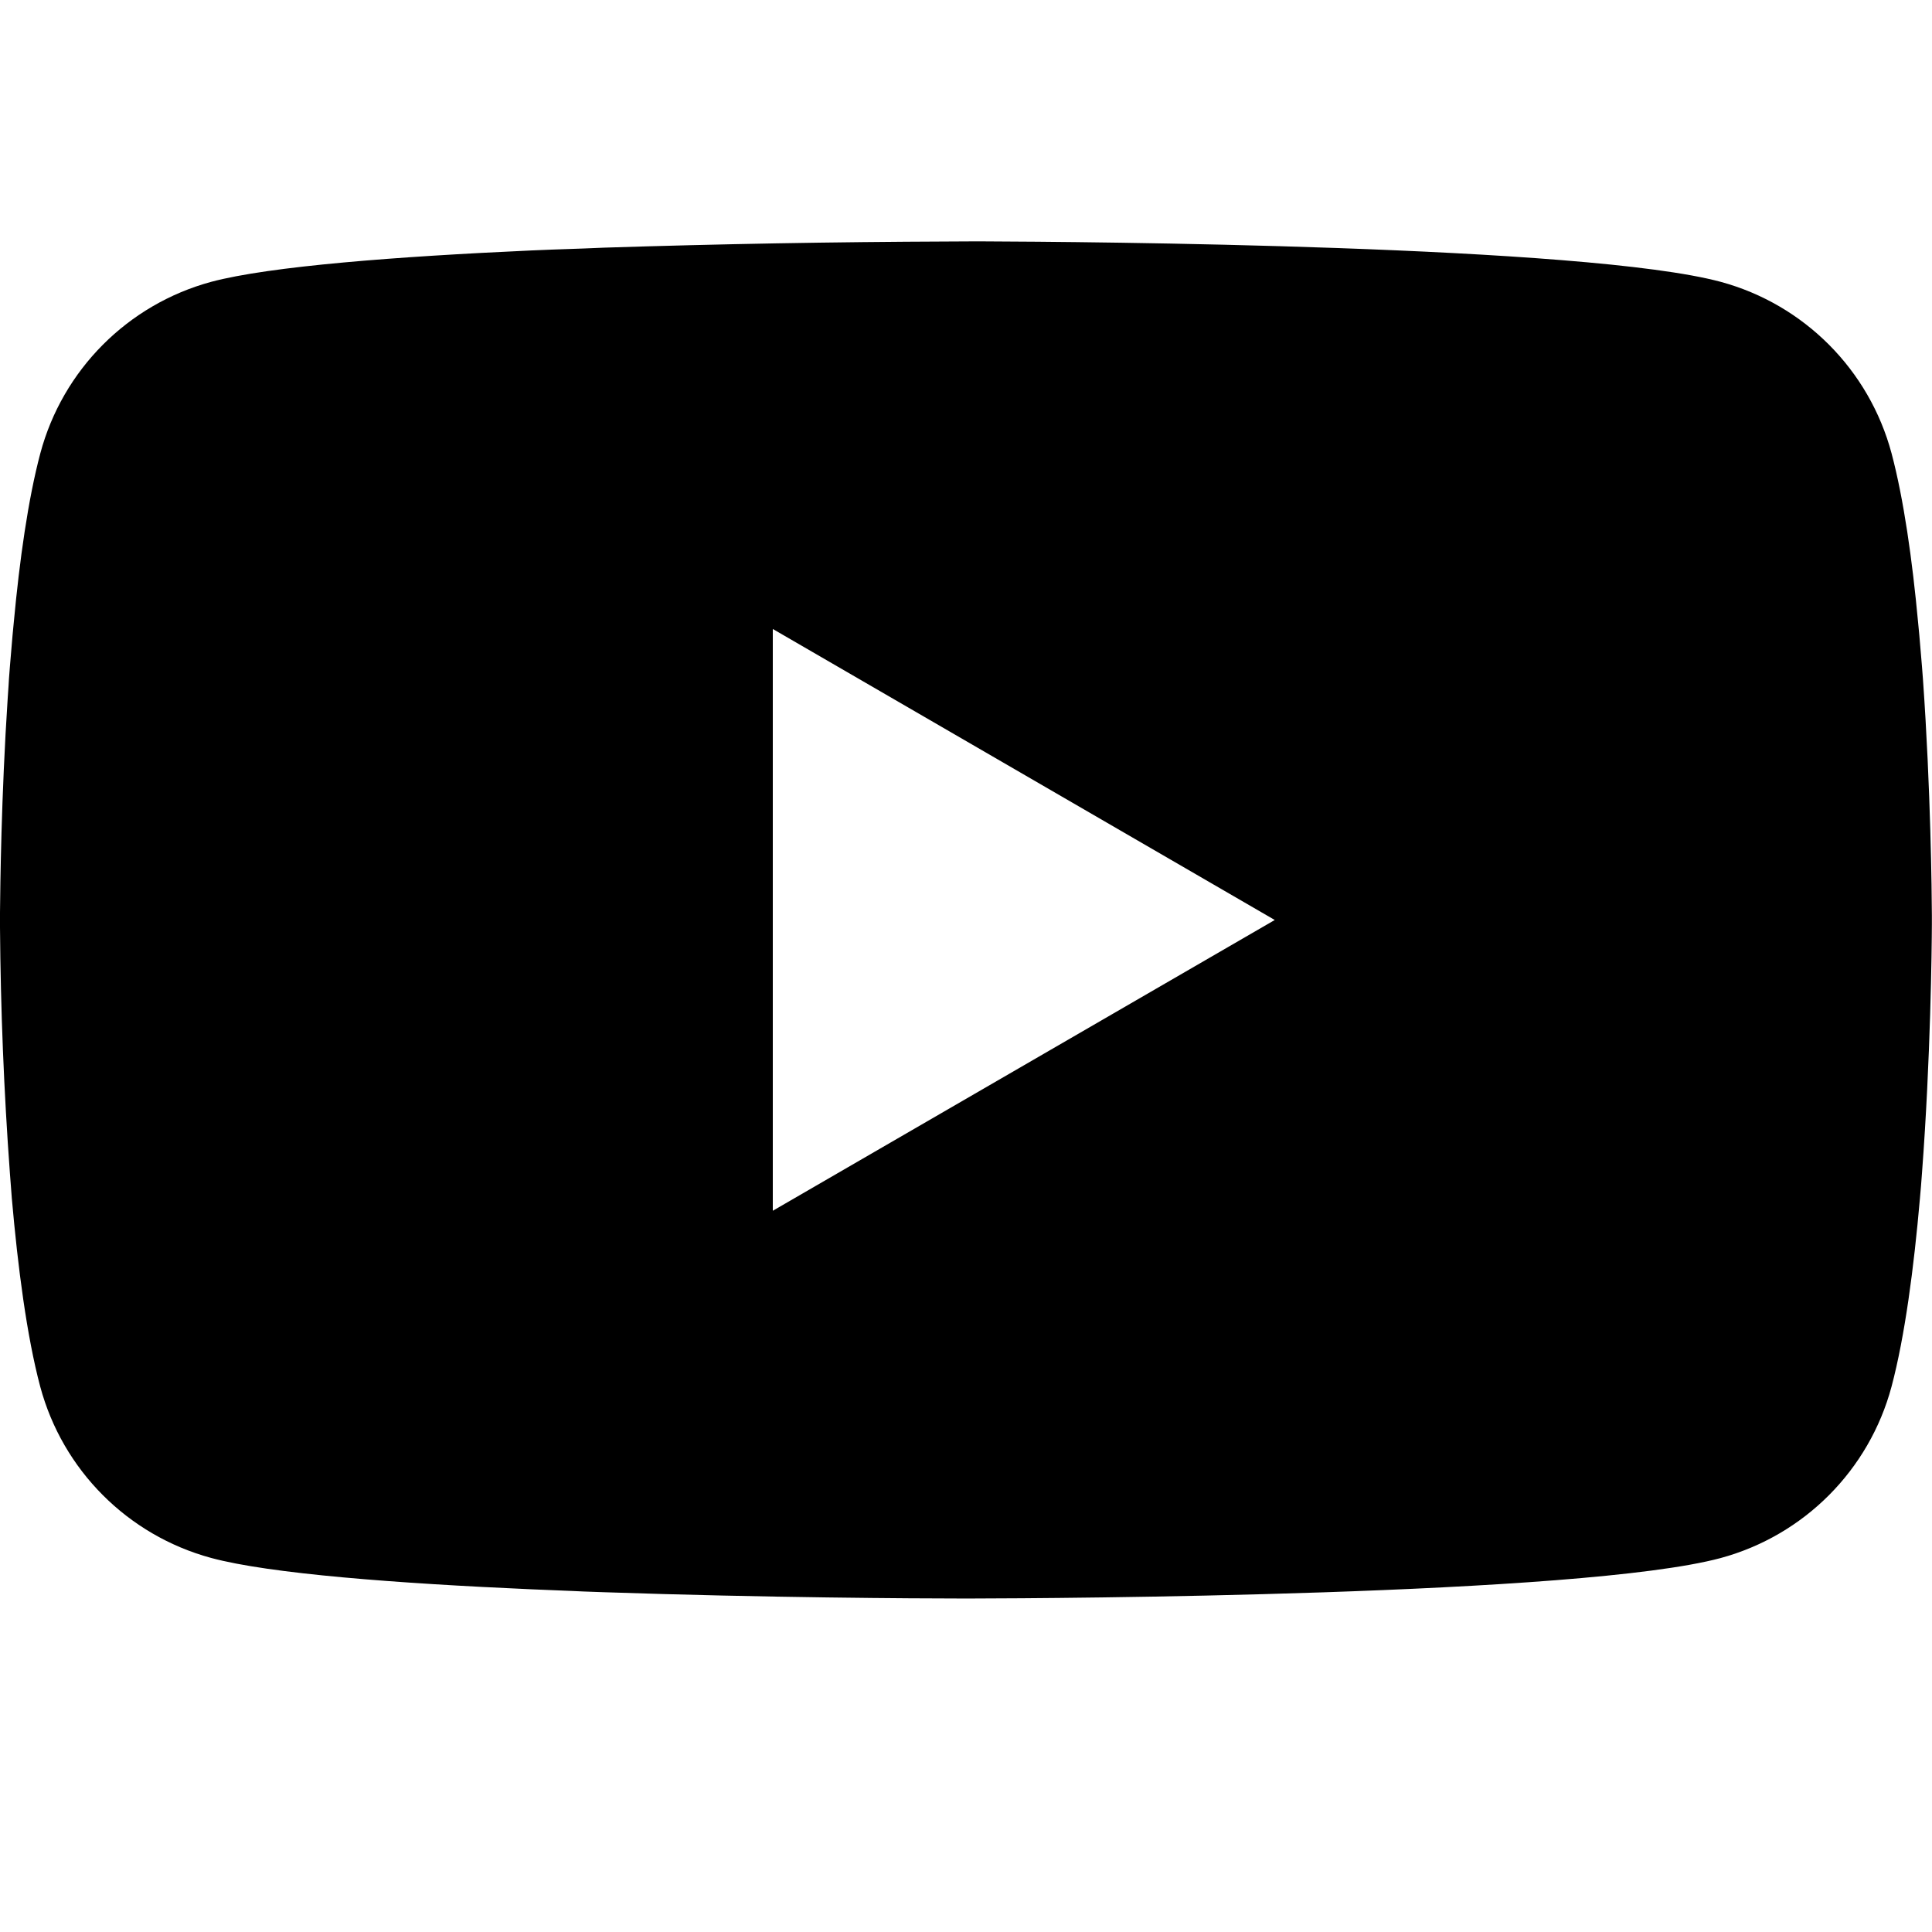
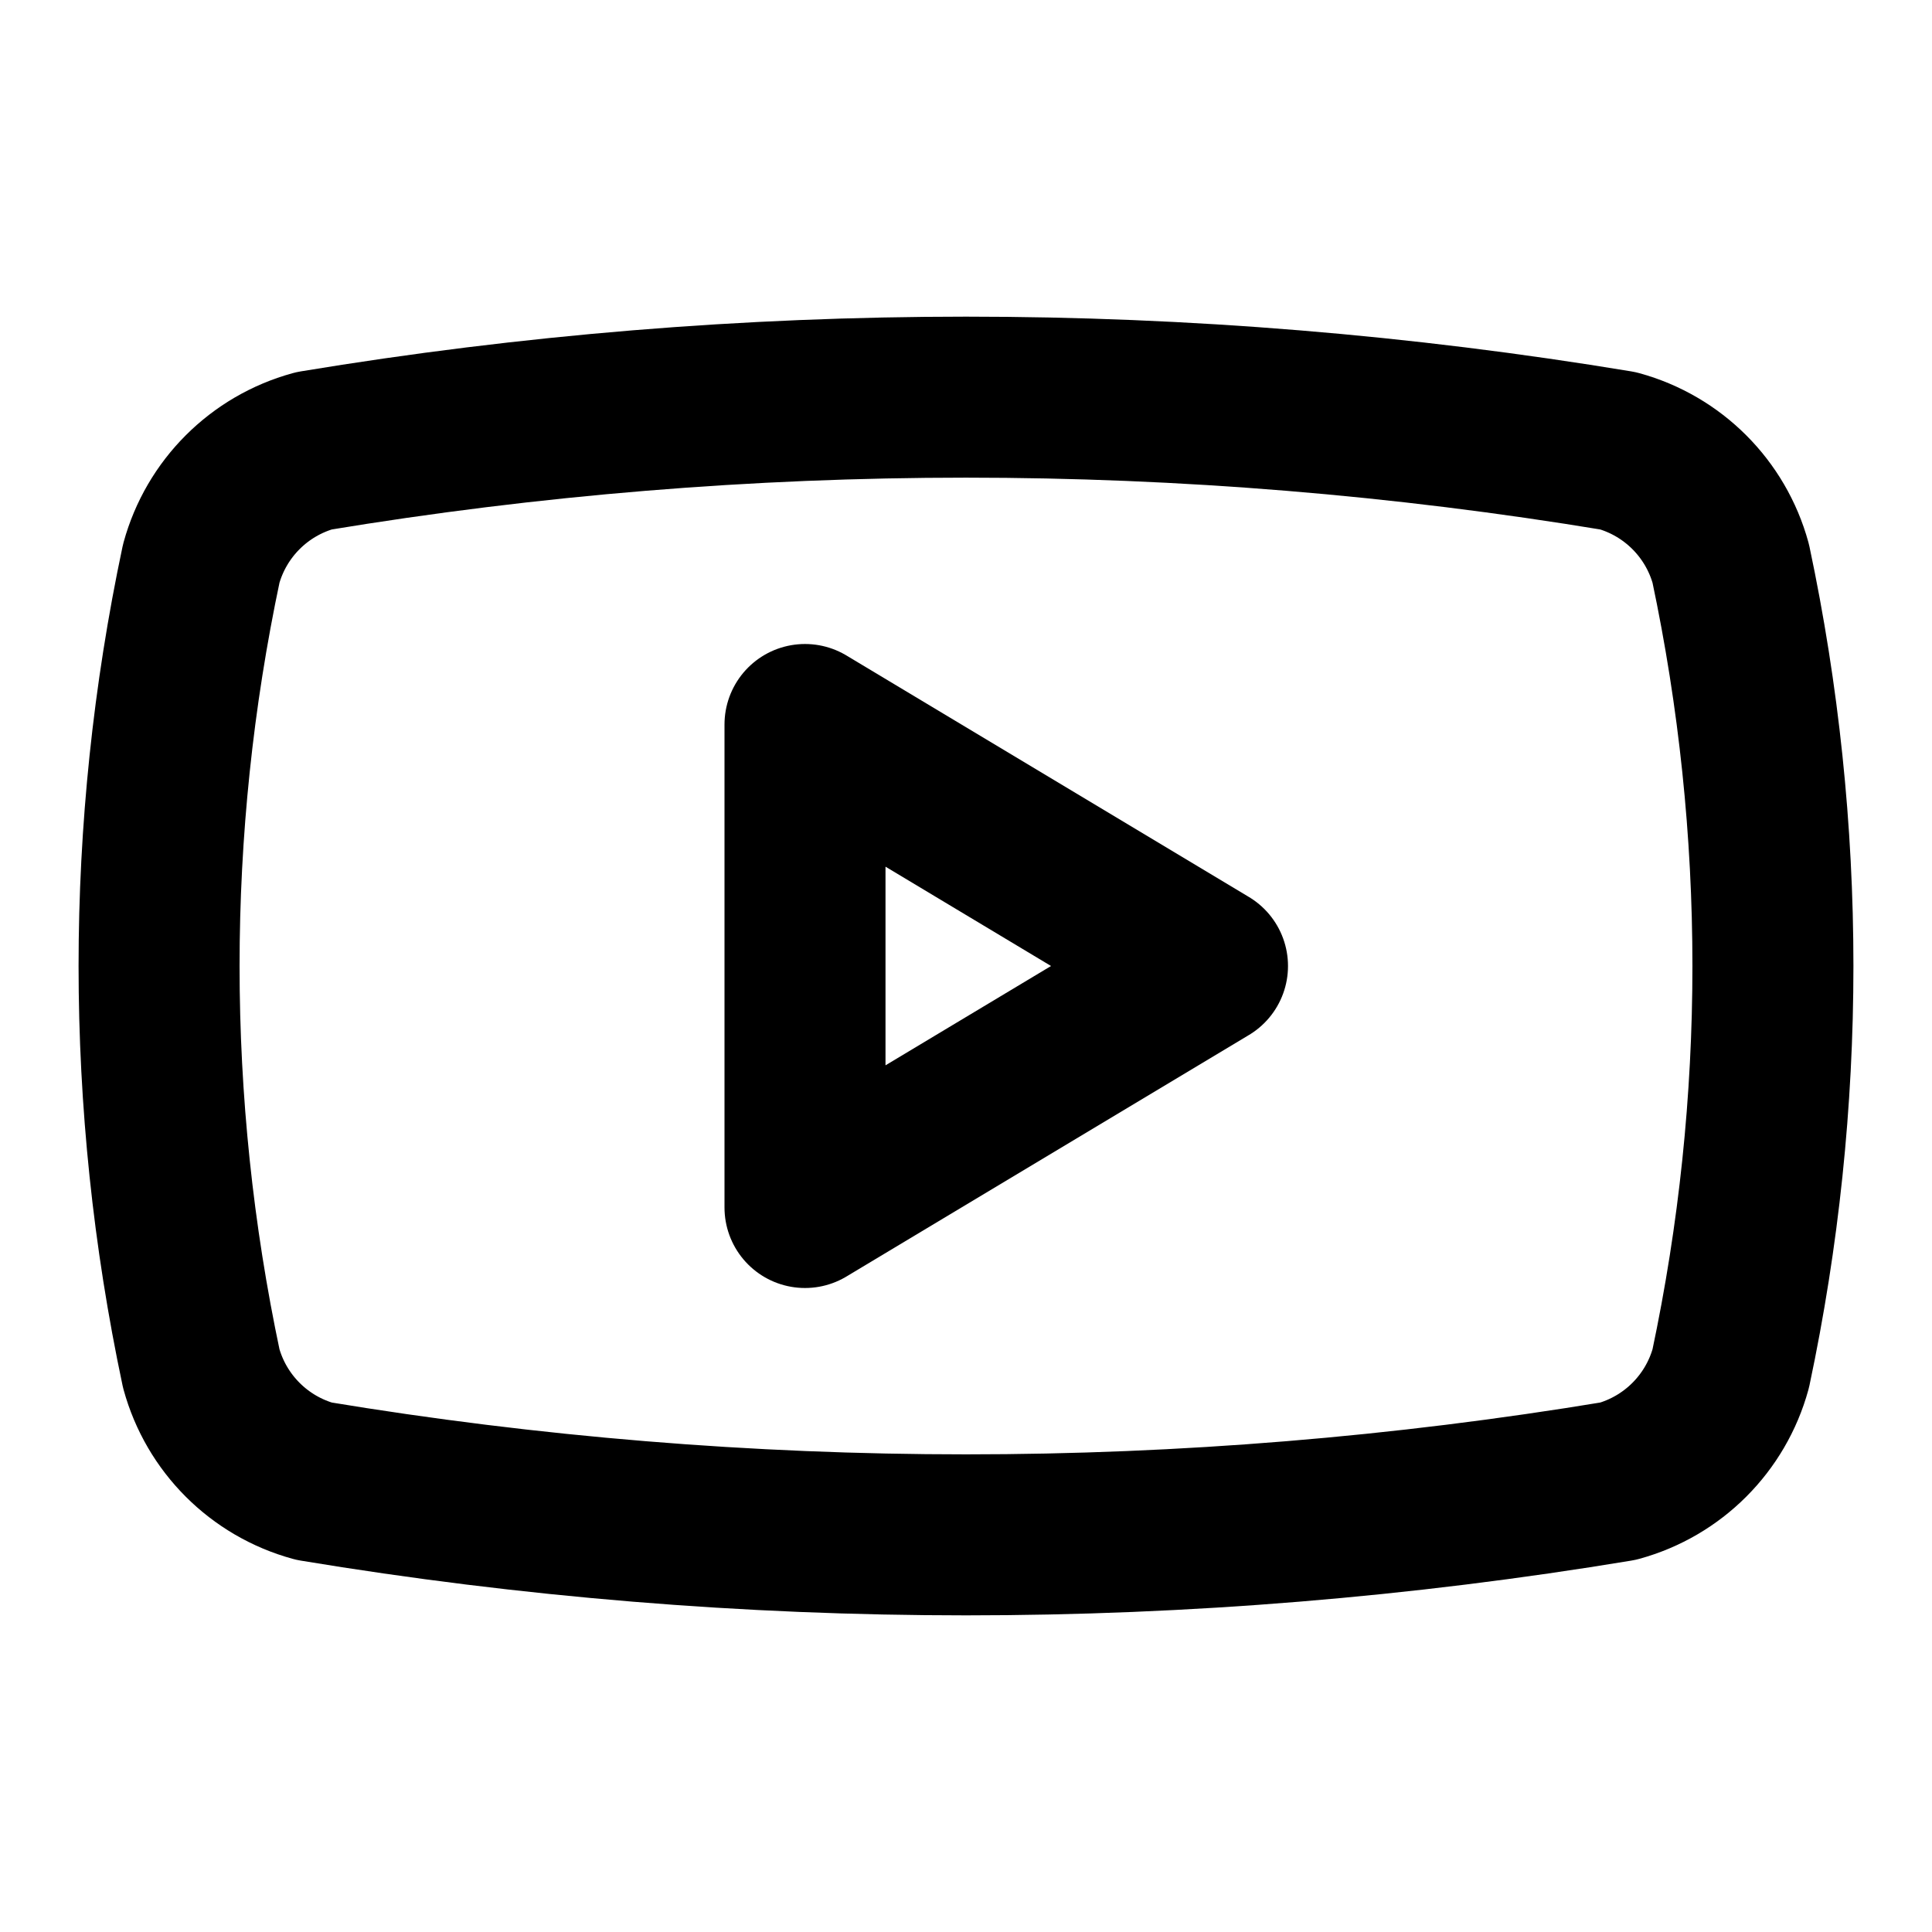
- <svg xmlns="http://www.w3.org/2000/svg" width="16" height="16" fill="currentColor" class="bi bi-youtube" viewBox="0 0 16 16">
-   <path d="M8.051 1.999h.089c.822.003 4.987.033 6.11.335a2.01 2.01 0 0 1 1.415 1.42c.101.38.172.883.22 1.402l.01.104.022.26.008.104c.065.914.073 1.77.074 1.957v.075c-.001.194-.01 1.108-.082 2.06l-.008.105-.009.104c-.05.572-.124 1.14-.235 1.558a2.01 2.01 0 0 1-1.415 1.42c-1.16.312-5.569.334-6.18.335h-.142c-.309 0-1.587-.006-2.927-.052l-.17-.006-.087-.004-.171-.007-.171-.007c-1.11-.049-2.167-.128-2.654-.26a2.01 2.01 0 0 1-1.415-1.419c-.111-.417-.185-.986-.235-1.558L.09 9.82l-.008-.104A31 31 0 0 1 0 7.68v-.123c.002-.215.01-.958.064-1.778l.007-.103.003-.052.008-.104.022-.26.01-.104c.048-.519.119-1.023.22-1.402a2.01 2.01 0 0 1 1.415-1.42c.487-.13 1.544-.21 2.654-.26l.17-.007.172-.006.086-.003.171-.007A100 100 0 0 1 7.858 2zM6.4 5.209v4.818l4.157-2.408z" />
+ <svg xmlns="http://www.w3.org/2000/svg" width="24" height="24" viewBox="0 0 24 24" fill="none" stroke="currentColor" stroke-width="2" stroke-linecap="round" stroke-linejoin="round" class="lucide lucide-youtube">
+   <path d="M2.5 17a24.12 24.12 0 0 1 0-10 2 2 0 0 1 1.4-1.4 49.56 49.56 0 0 1 16.2 0A2 2 0 0 1 21.5 7a24.12 24.12 0 0 1 0 10 2 2 0 0 1-1.4 1.4 49.55 49.55 0 0 1-16.2 0A2 2 0 0 1 2.5 17" />
+   <path d="m10 15 5-3-5-3z" />
</svg>
